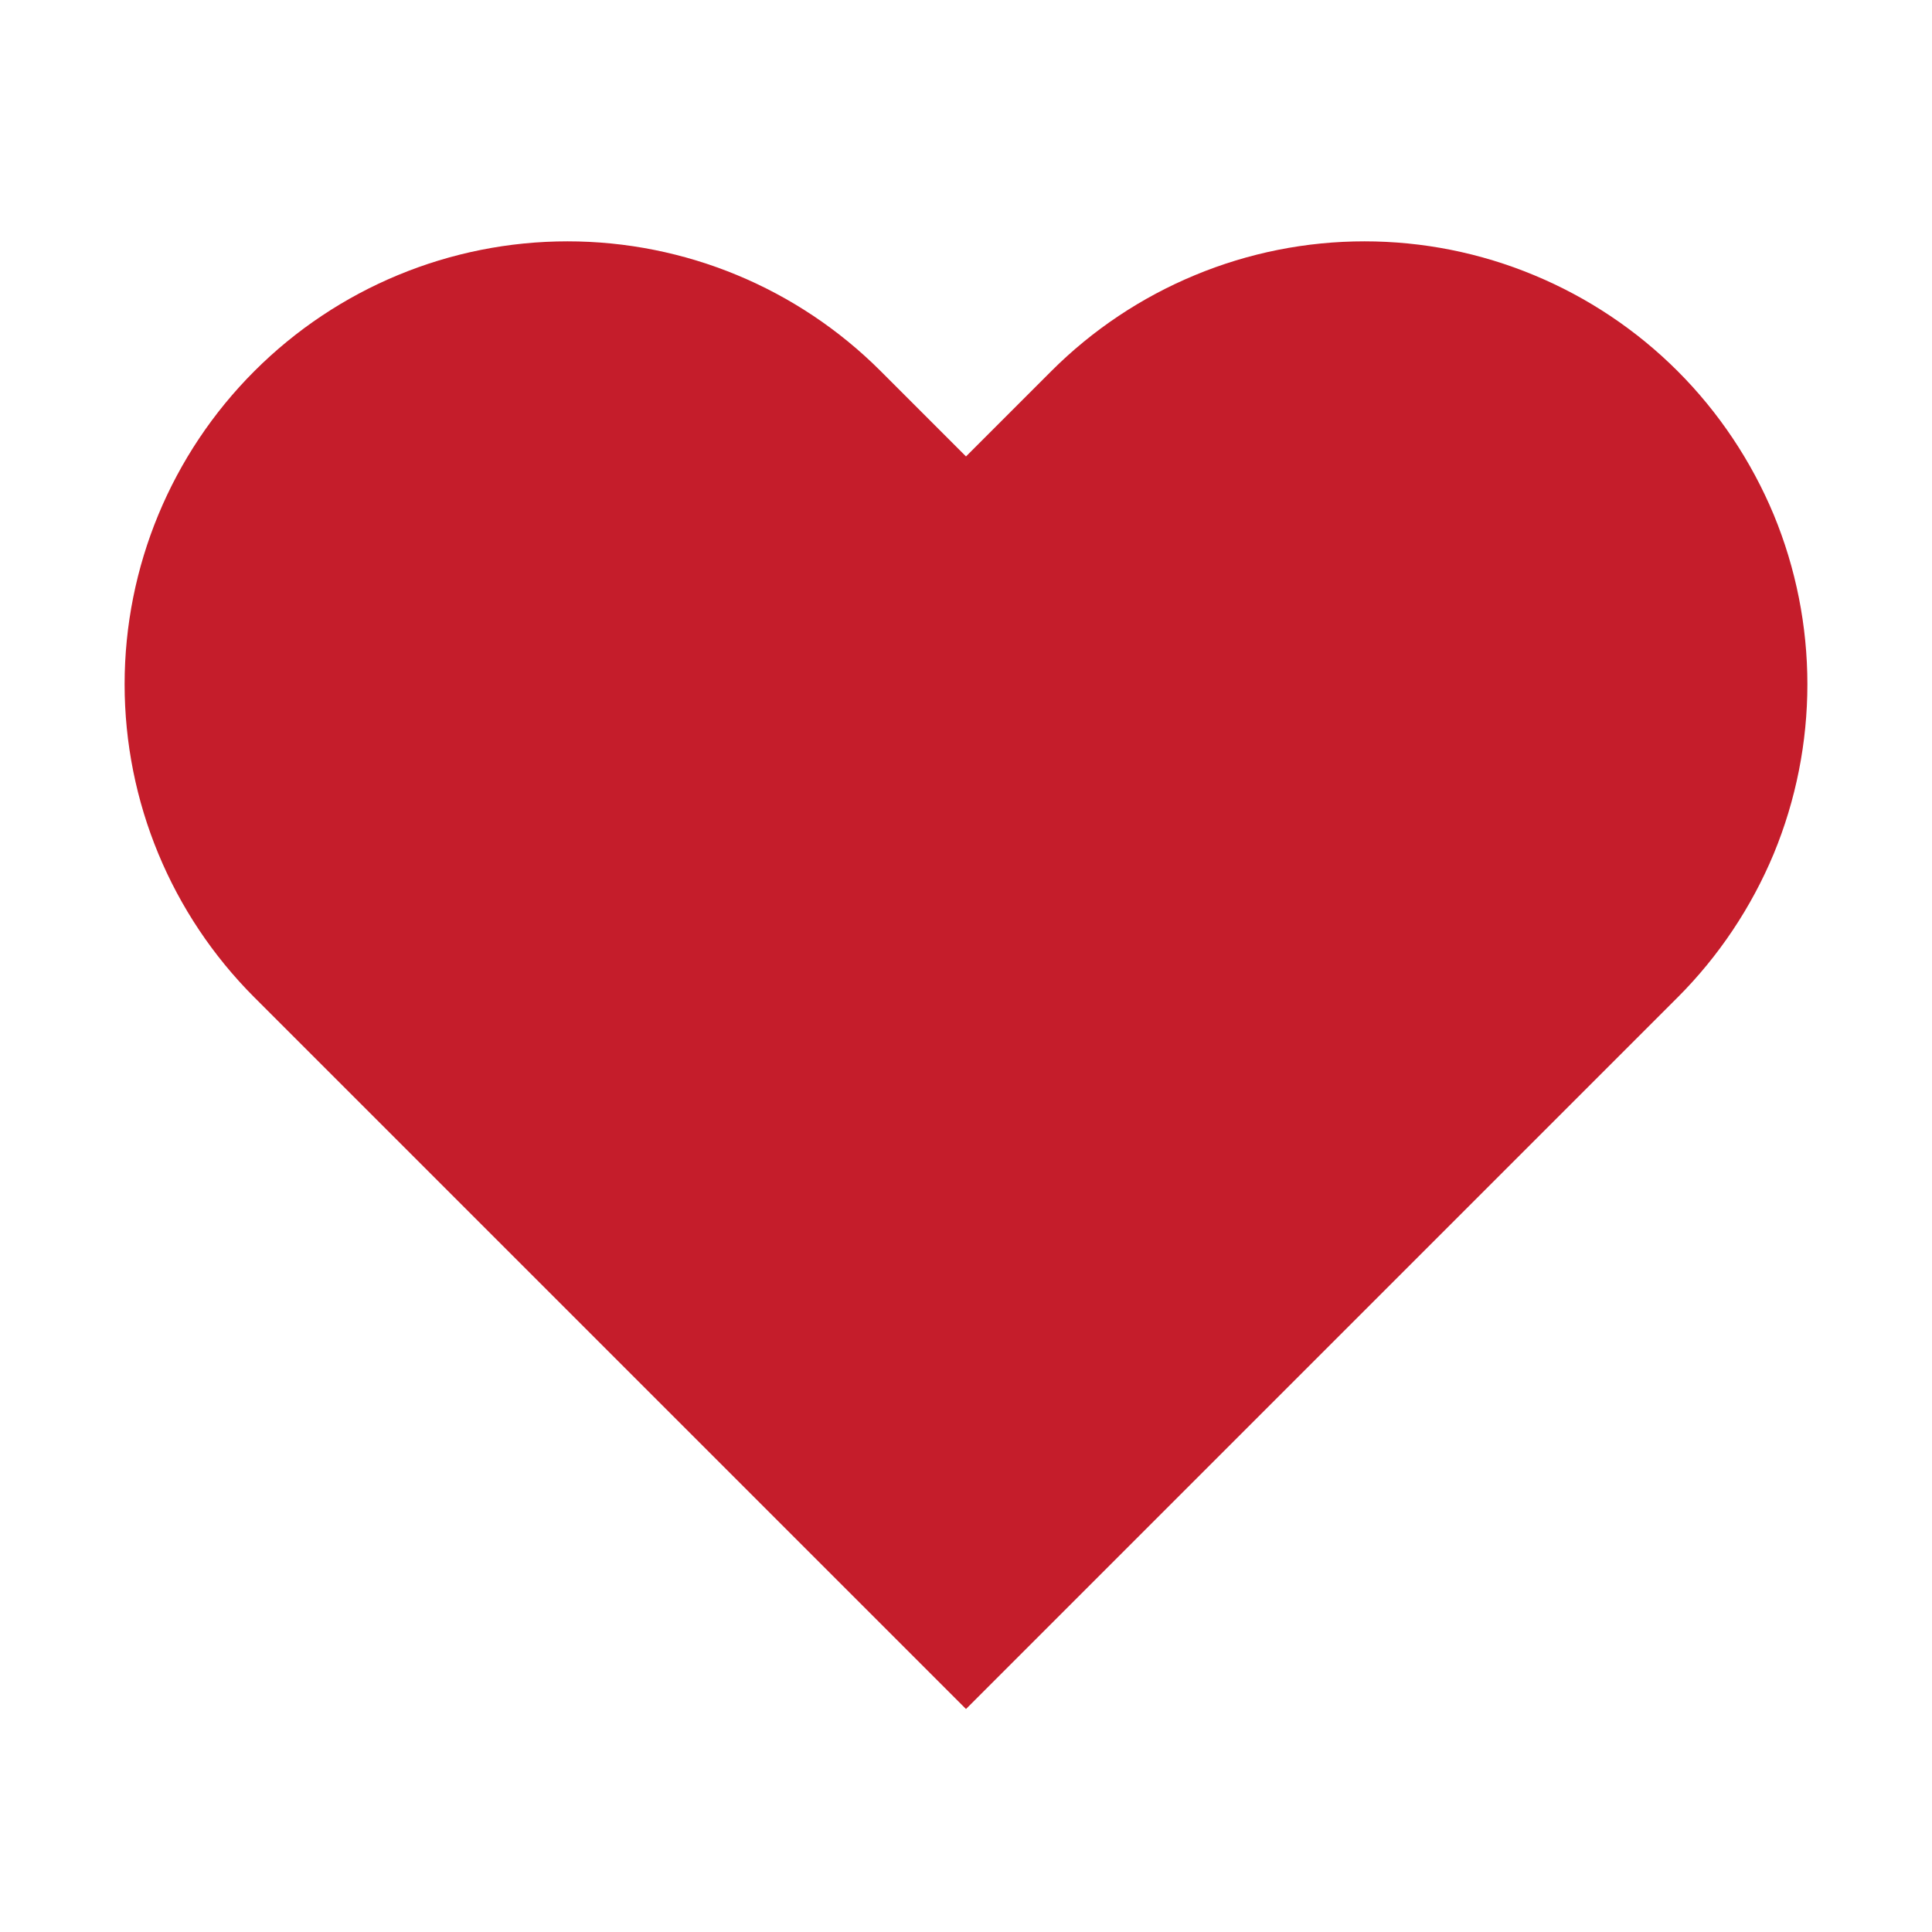
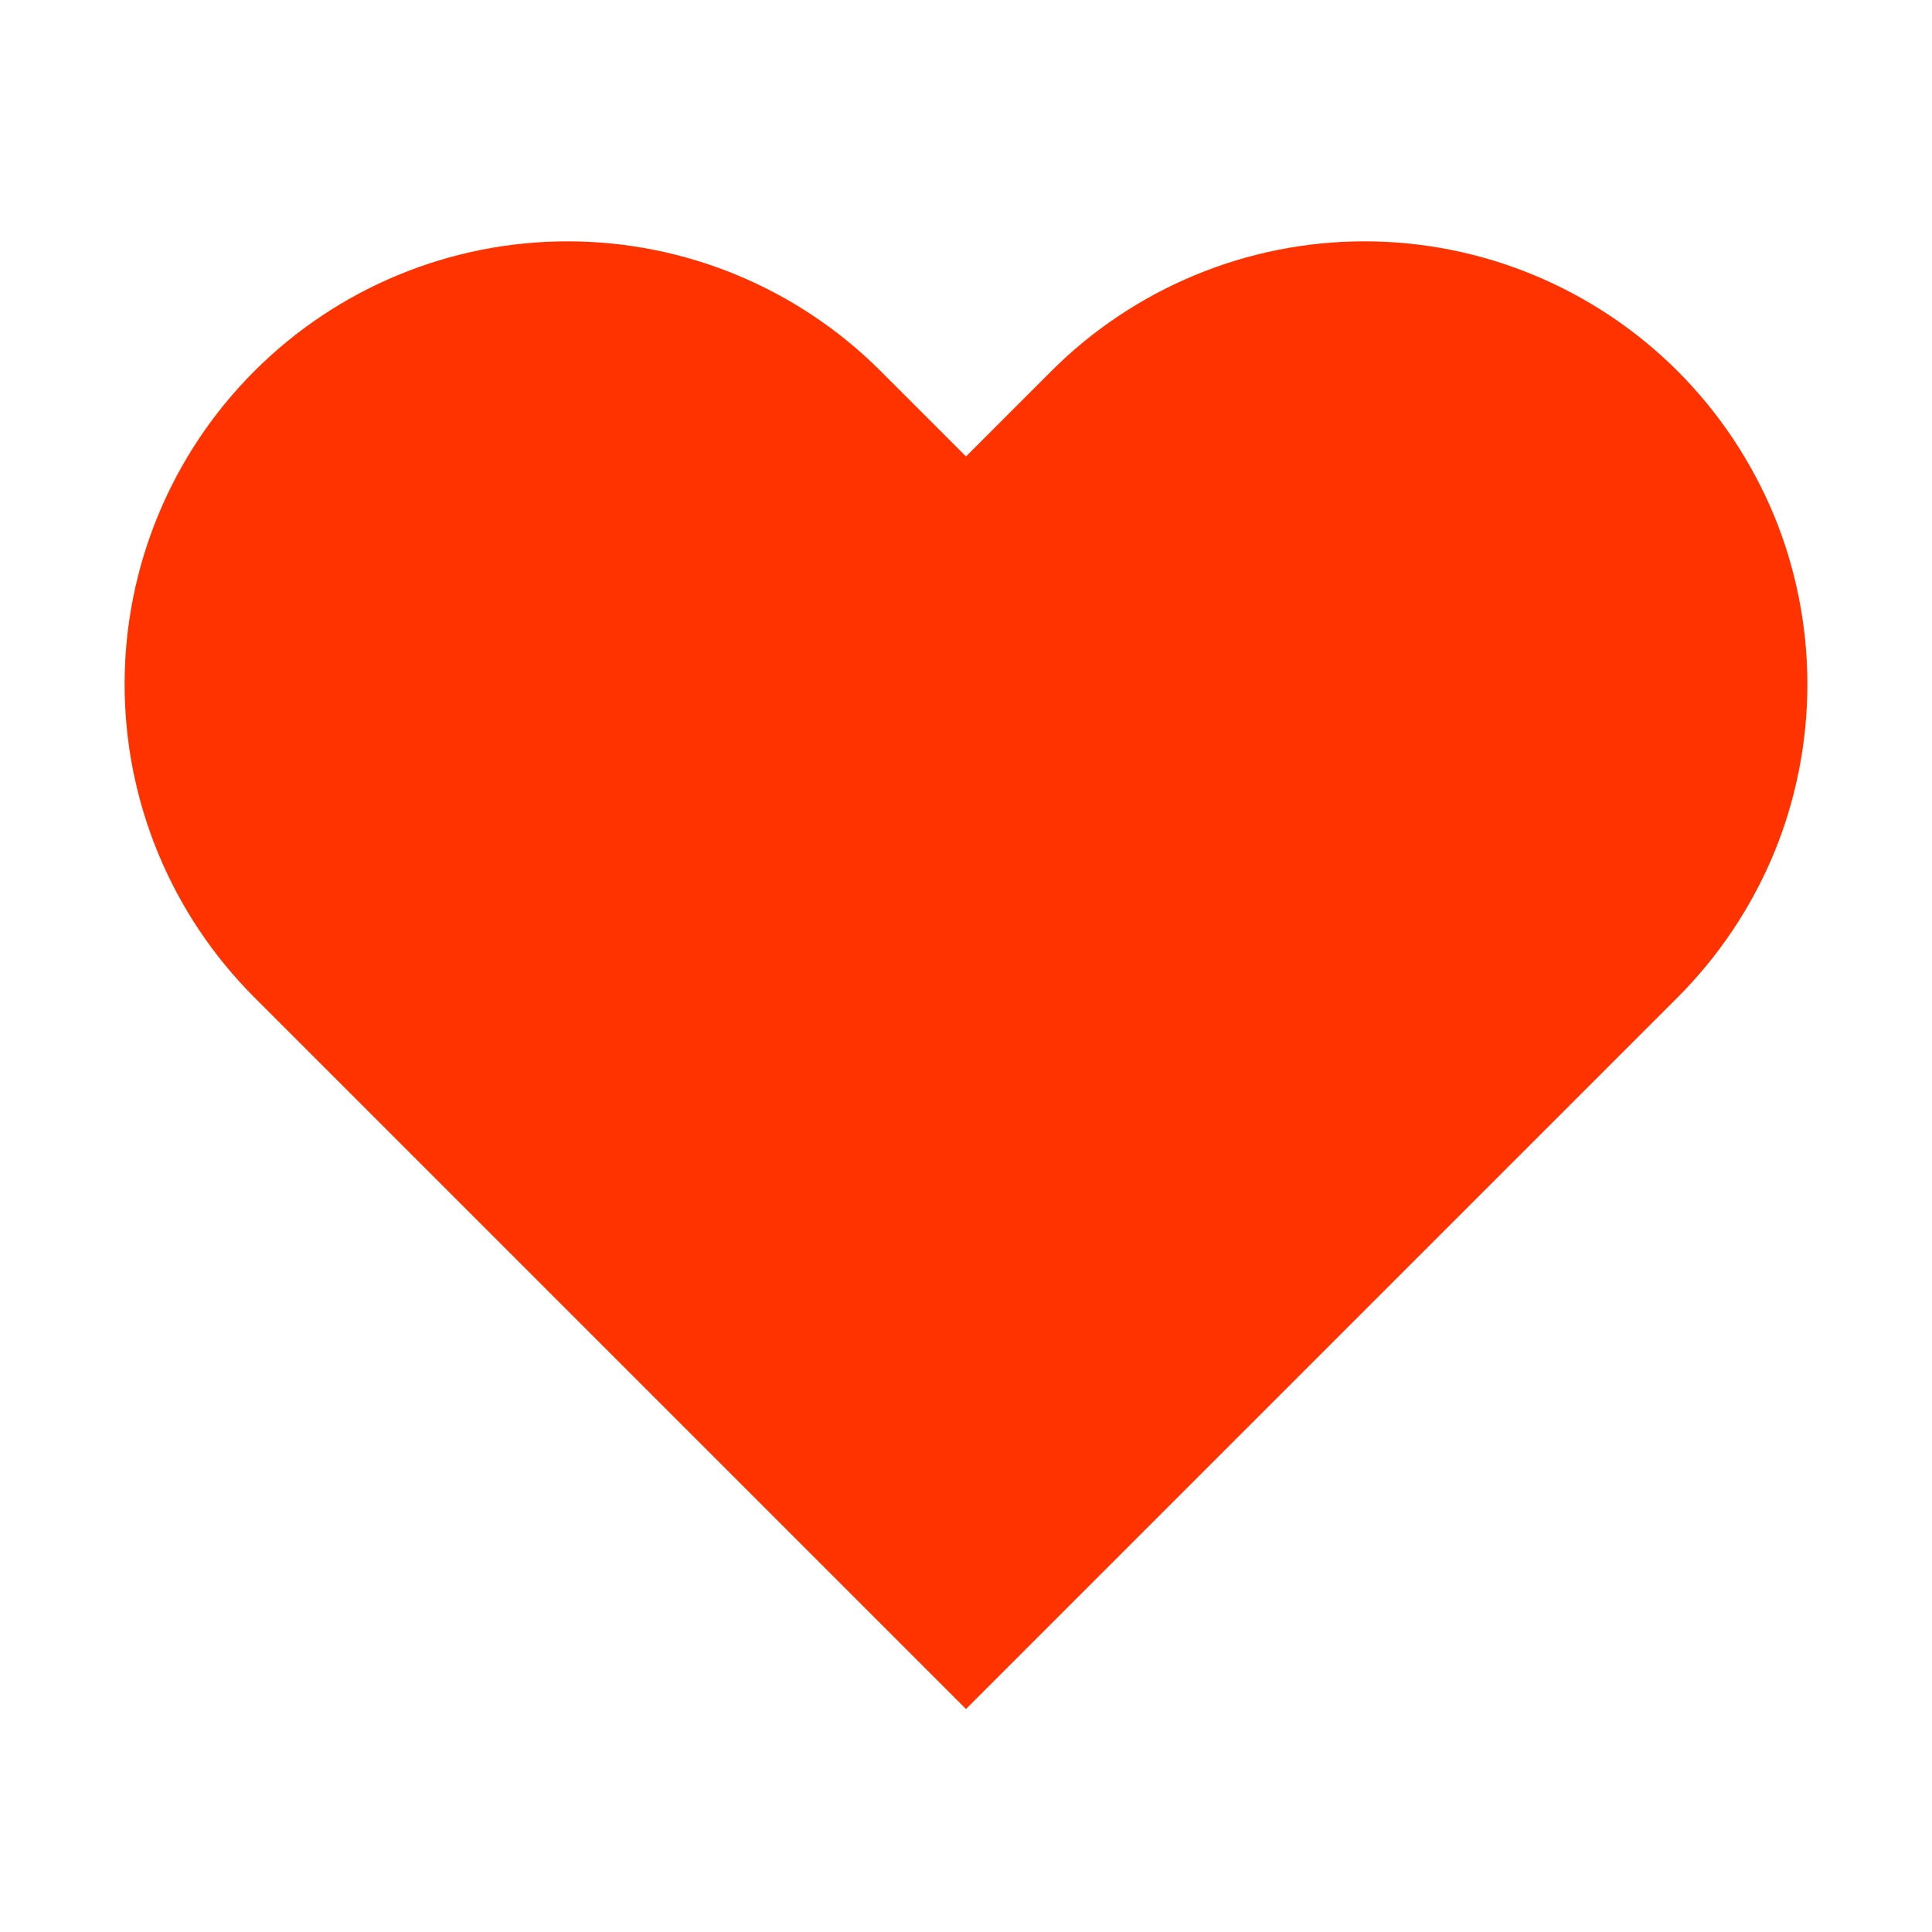
<svg xmlns="http://www.w3.org/2000/svg" width="12" height="12" viewBox="0 0 12 12" fill="none">
-   <path d="M10.42 2.305C10.165 2.05 9.861 1.847 9.528 1.709C9.194 1.57 8.836 1.499 8.475 1.499C8.114 1.499 7.756 1.57 7.422 1.709C7.089 1.847 6.785 2.05 6.53 2.305L6 2.835L5.47 2.305C4.954 1.789 4.255 1.499 3.525 1.499C2.795 1.499 2.096 1.789 1.58 2.305C1.064 2.821 0.774 3.52 0.774 4.25C0.774 4.98 1.064 5.679 1.58 6.195L6 10.615L10.42 6.195C10.675 5.94 10.878 5.636 11.017 5.303C11.155 4.969 11.226 4.611 11.226 4.25C11.226 3.889 11.155 3.531 11.017 3.197C10.878 2.864 10.675 2.56 10.42 2.305Z" fill="#C51D2B" />
+   <path d="M10.42 2.305C10.165 2.05 9.861 1.847 9.528 1.709C9.194 1.57 8.836 1.499 8.475 1.499C8.114 1.499 7.756 1.57 7.422 1.709C7.089 1.847 6.785 2.05 6.53 2.305L6 2.835L5.47 2.305C4.954 1.789 4.255 1.499 3.525 1.499C2.795 1.499 2.096 1.789 1.58 2.305C1.064 2.821 0.774 3.52 0.774 4.25C0.774 4.98 1.064 5.679 1.58 6.195L6 10.615L10.42 6.195C10.675 5.94 10.878 5.636 11.017 5.303C11.155 4.969 11.226 4.611 11.226 4.25C11.226 3.889 11.155 3.531 11.017 3.197C10.878 2.864 10.675 2.56 10.42 2.305Z" fill="#F30" />
</svg>
